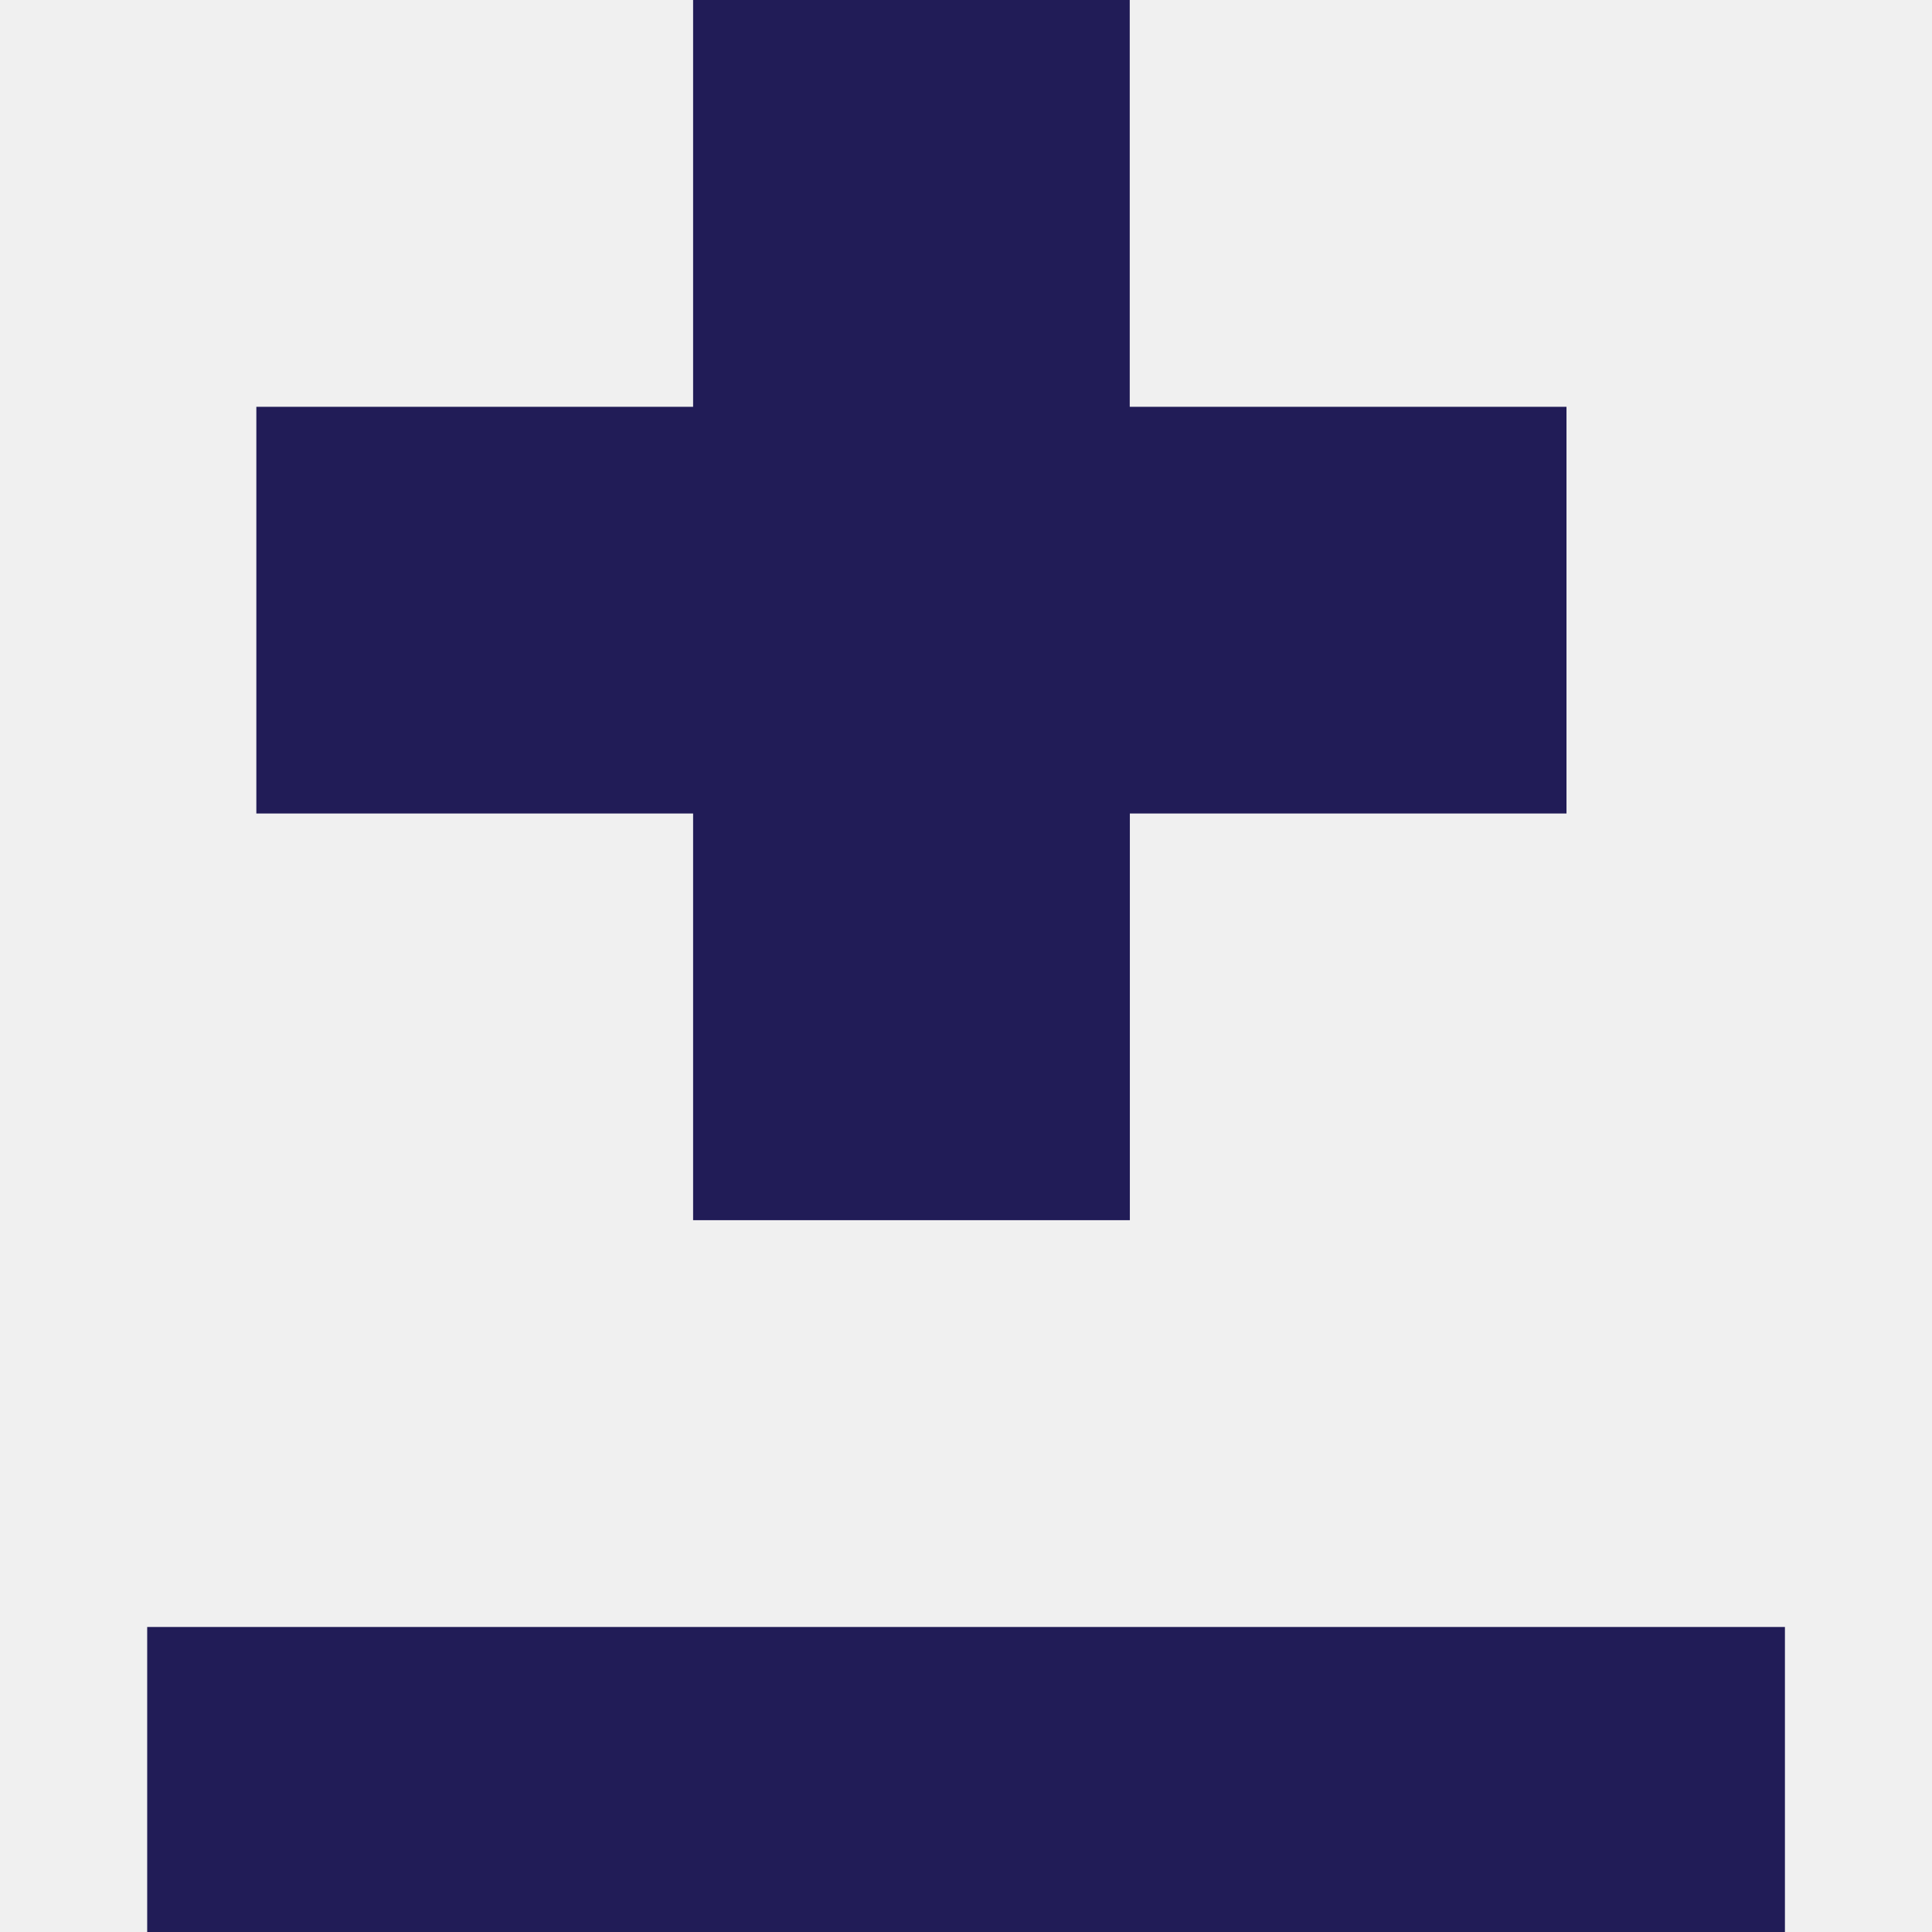
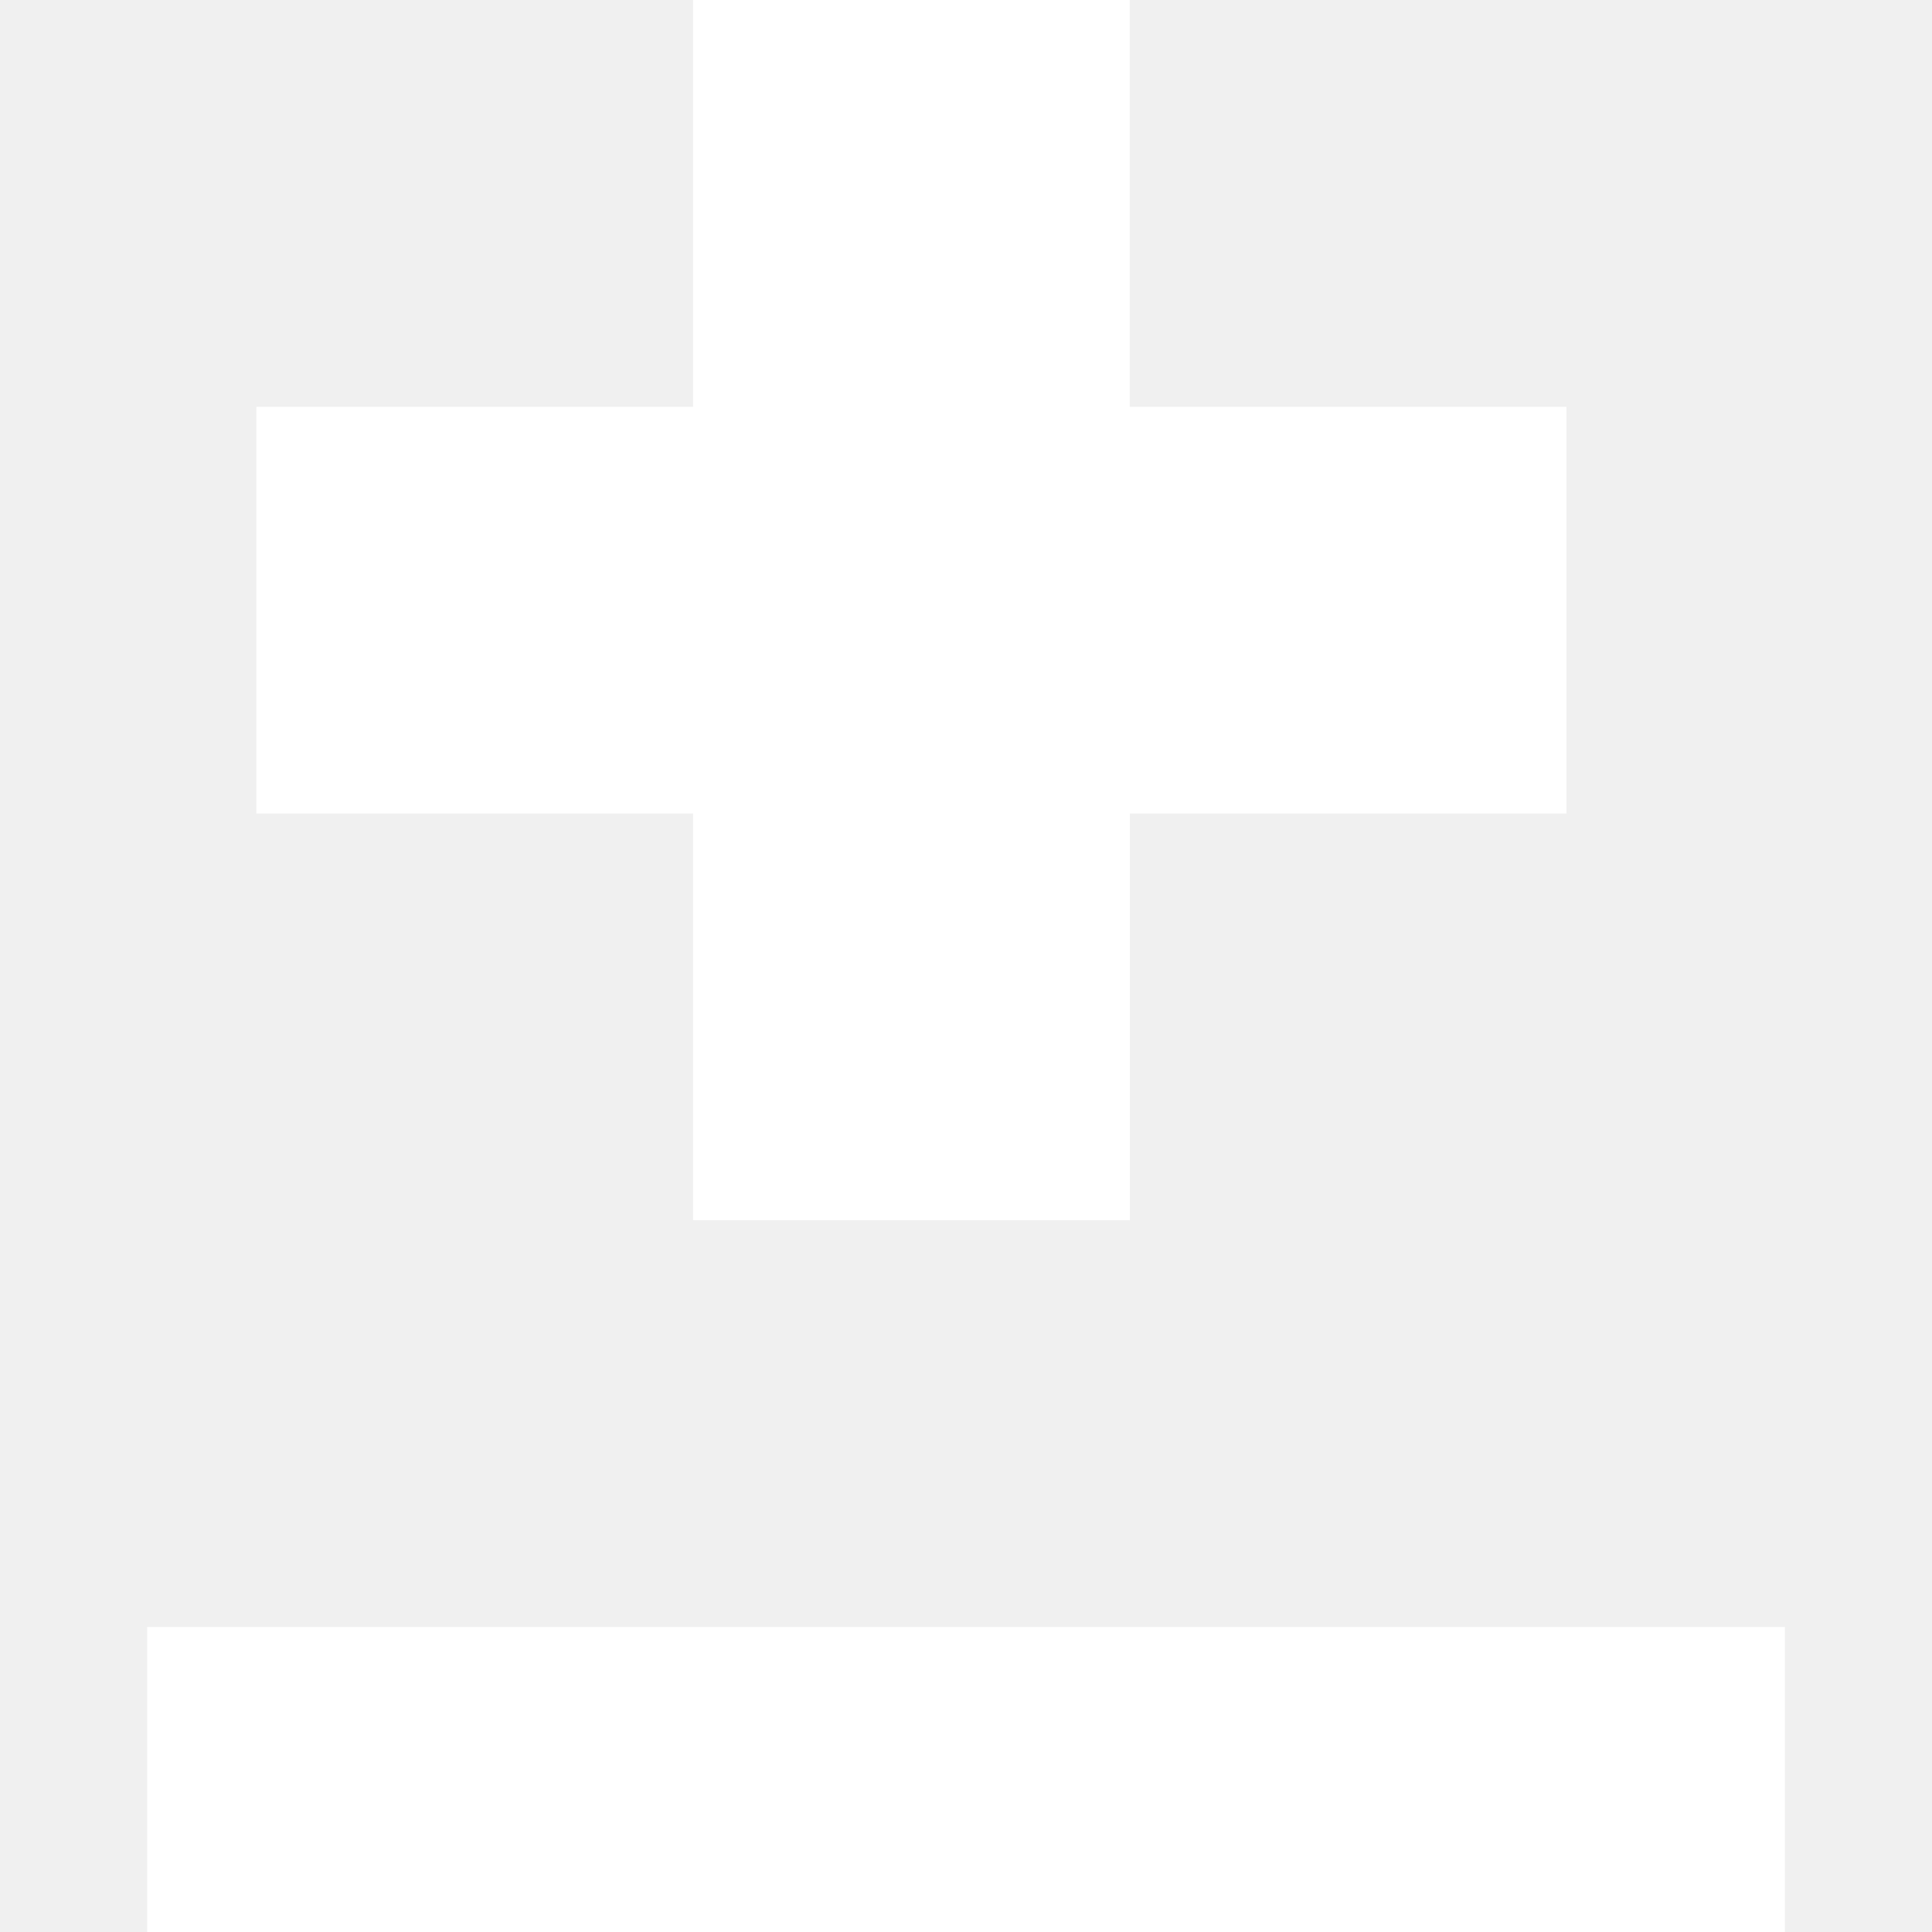
<svg xmlns="http://www.w3.org/2000/svg" version="1.1" id="Layer_1" x="0px" y="0px" width="16px" height="16px" viewBox="0 0 16 16" enable-background="new 0 0 16 16" xml:space="preserve">
  <path fill-rule="evenodd" clip-rule="evenodd" fill="none" d="M-351.396-357.597c0,0-0.586-2.635,2.095-2.903  c0,0,2.537-0.103,2.095,2.903c0,0,0.533-0.091,0,0.764c0,0-0.203,0.254-0.322,0.153c0,0-0.026,1.207-0.645,1.681v0.306h0.483  l0.161,0.305c0,0,1.23,1.02,2.417,0.917c0,0,1.485,0.112,1.451,2.292l0.161,1.681h-5.157c0,0,1.817-1.953,0.967-4.736  c0,0,0.091-0.363-0.322-0.305c0,0-0.446,0.449-0.967,0.611v0.153c0,0,0.484,0.286,0.645,0.917c0,0-0.466-0.527-0.645-0.305  c0,0,0.691,2.337,0.161,3.667h-0.806c0,0-0.374-1.342,0.161-3.667c0,0-0.028-0.246-0.483,0.305c0,0-0.049-0.565,0.645-0.917v-0.153  c0,0-0.856-0.291-0.967-0.611c0,0-0.247-0.145-0.322,0.305l-0.161,0.153c0,0-0.247,2.237,0.967,4.583h-4.673  c0.044-1.235-0.232-2.504,0.322-3.208c0,0,0.499-0.793,1.289-0.611c0,0,0.626-0.062,0.967-0.306l1.128-0.764  c-0.098-0.074-0.001-0.317,0.481-0.304c0.002-0.001,0.002-0.307,0.002-0.307s-0.653-0.214-0.806-1.528c0,0-0.346,0.222-0.483-0.611  C-351.59-357.335-351.733-357.698-351.396-357.597z" />
  <g>
    <g>
-       <path fill-rule="evenodd" clip-rule="evenodd" fill="#211C57" d="M5.74,10.105h3.617V6.737h3.616V3.369H9.356V0H5.74v3.369H2.123    v3.368H5.74V10.105z M1.219,13.474V16h13.563v-2.526H1.219z" />
+       <path fill-rule="evenodd" clip-rule="evenodd" fill="#ffffff" d="M5.74,10.105h3.617V6.737h3.616V3.369H9.356V0H5.74v3.369H2.123    v3.368H5.74V10.105z M1.219,13.474V16h13.563v-2.526H1.219z" />
    </g>
  </g>
</svg>
